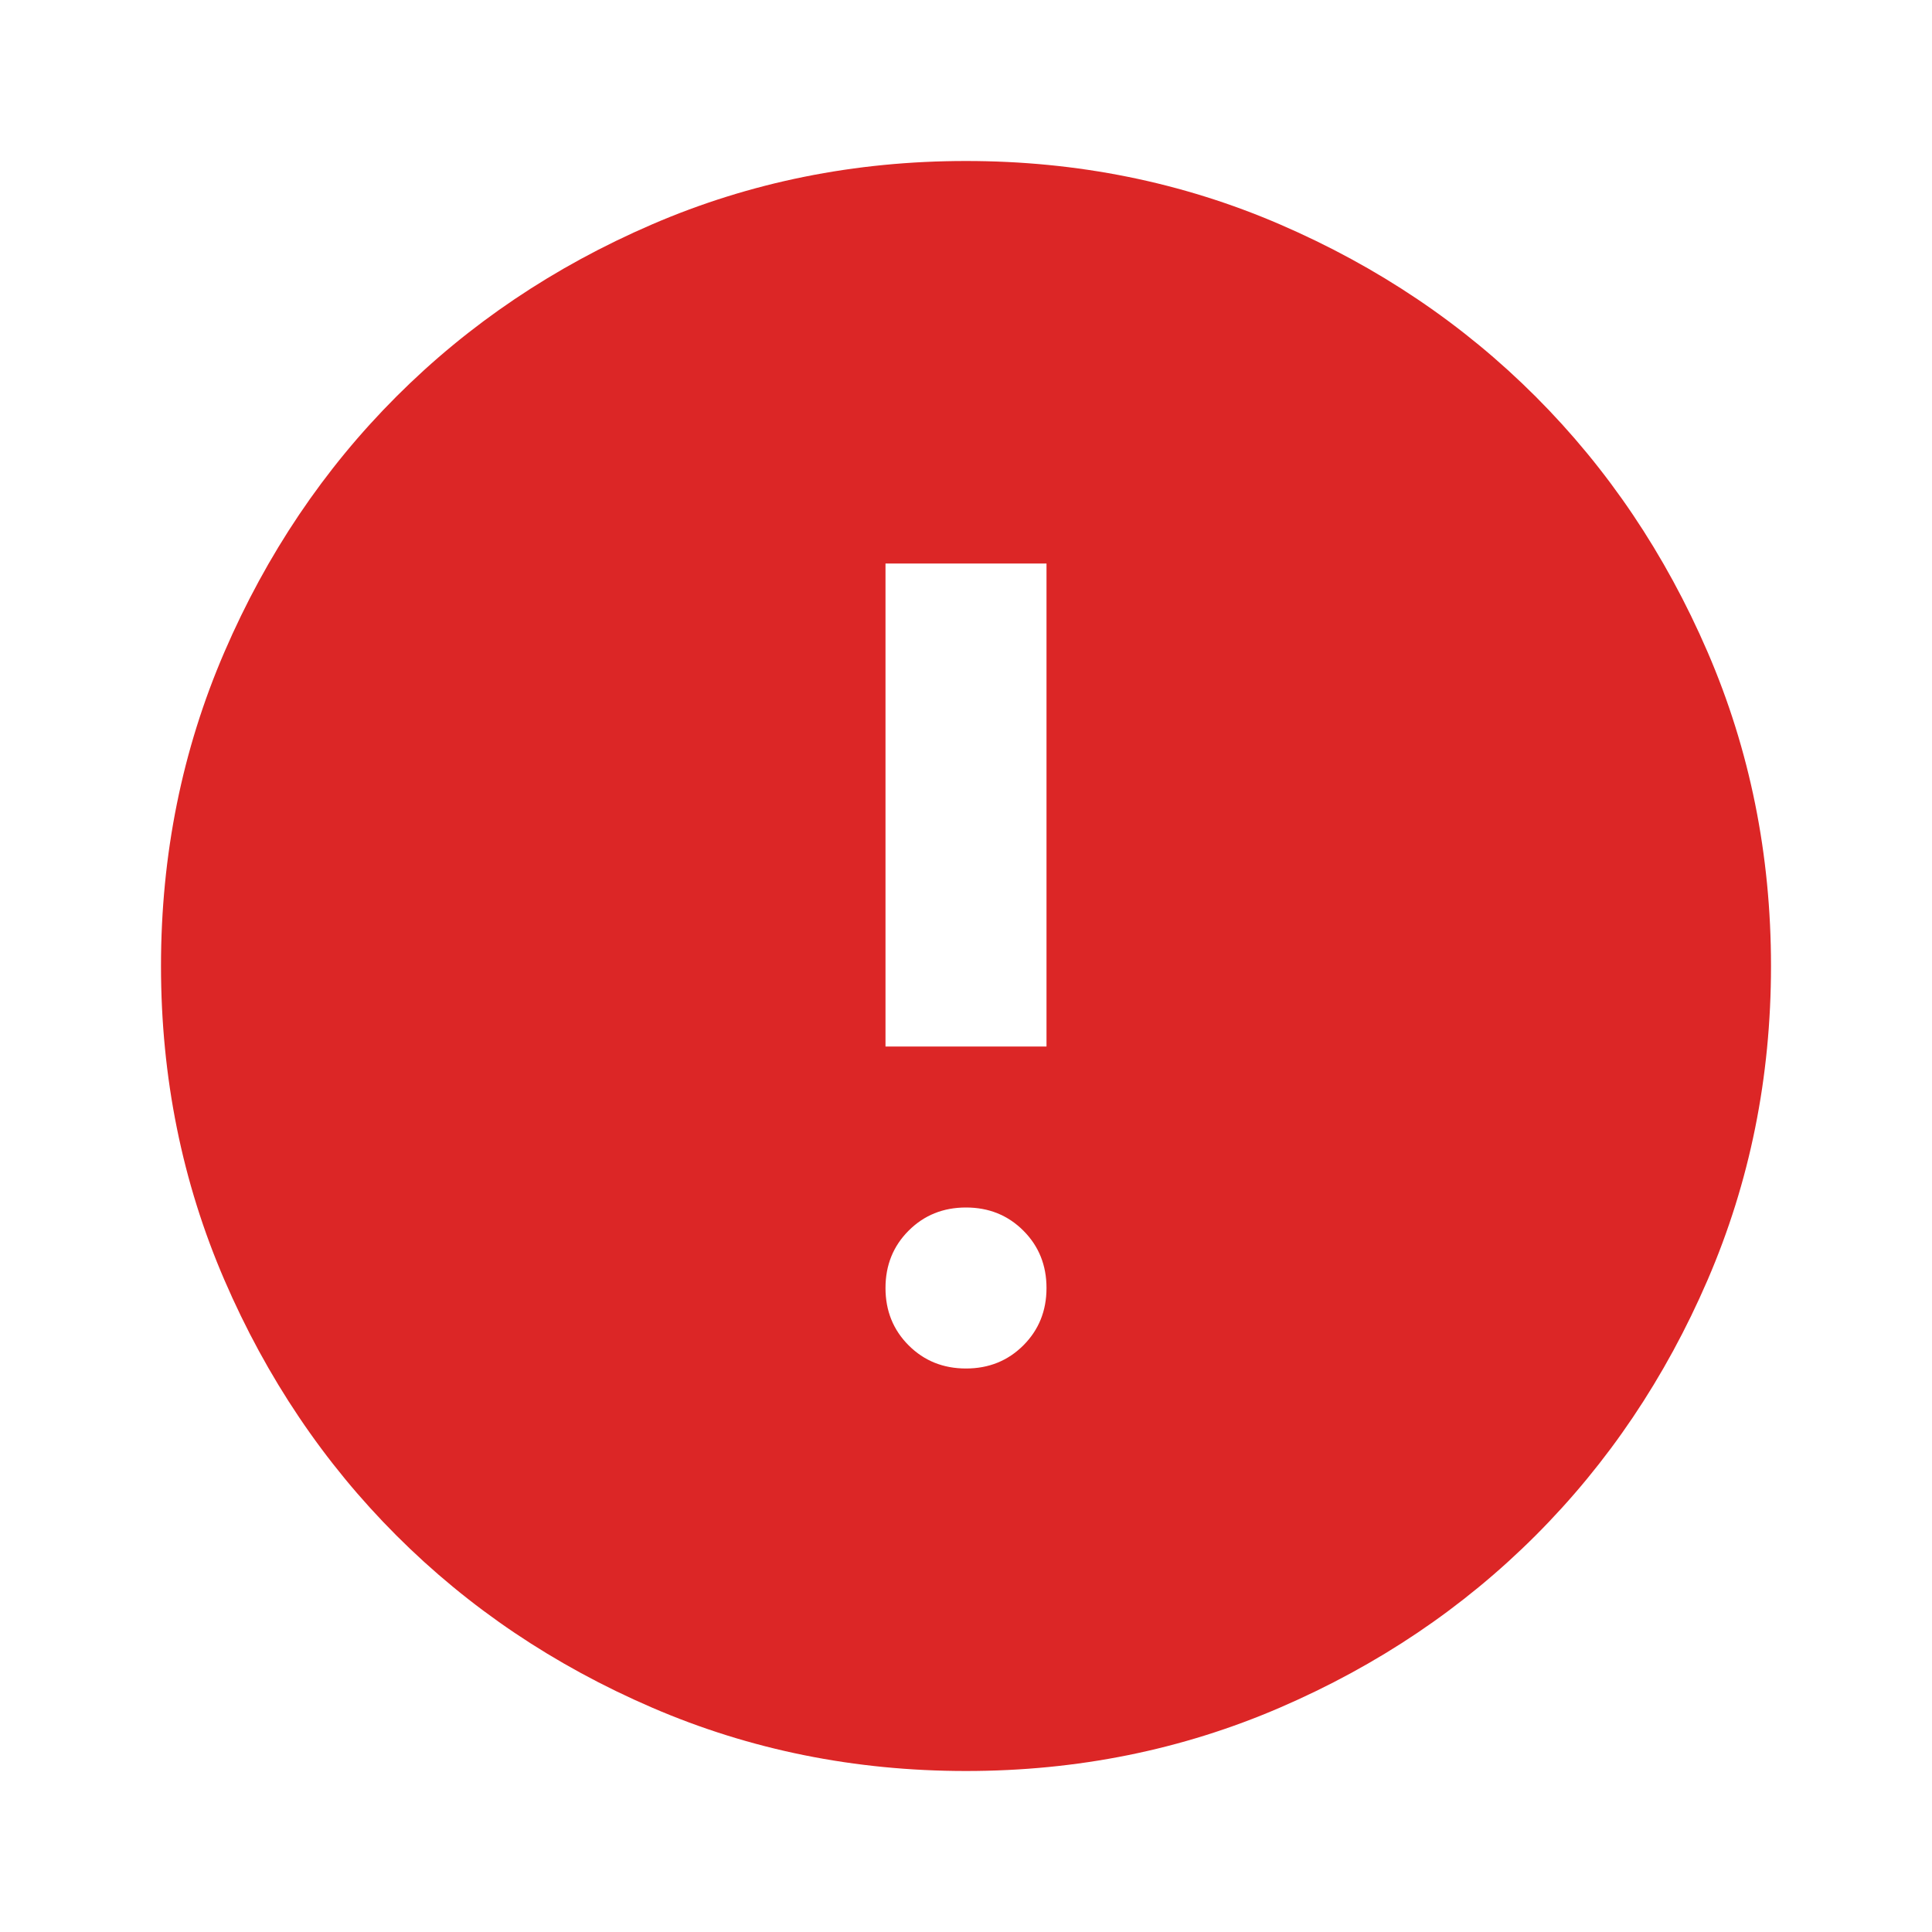
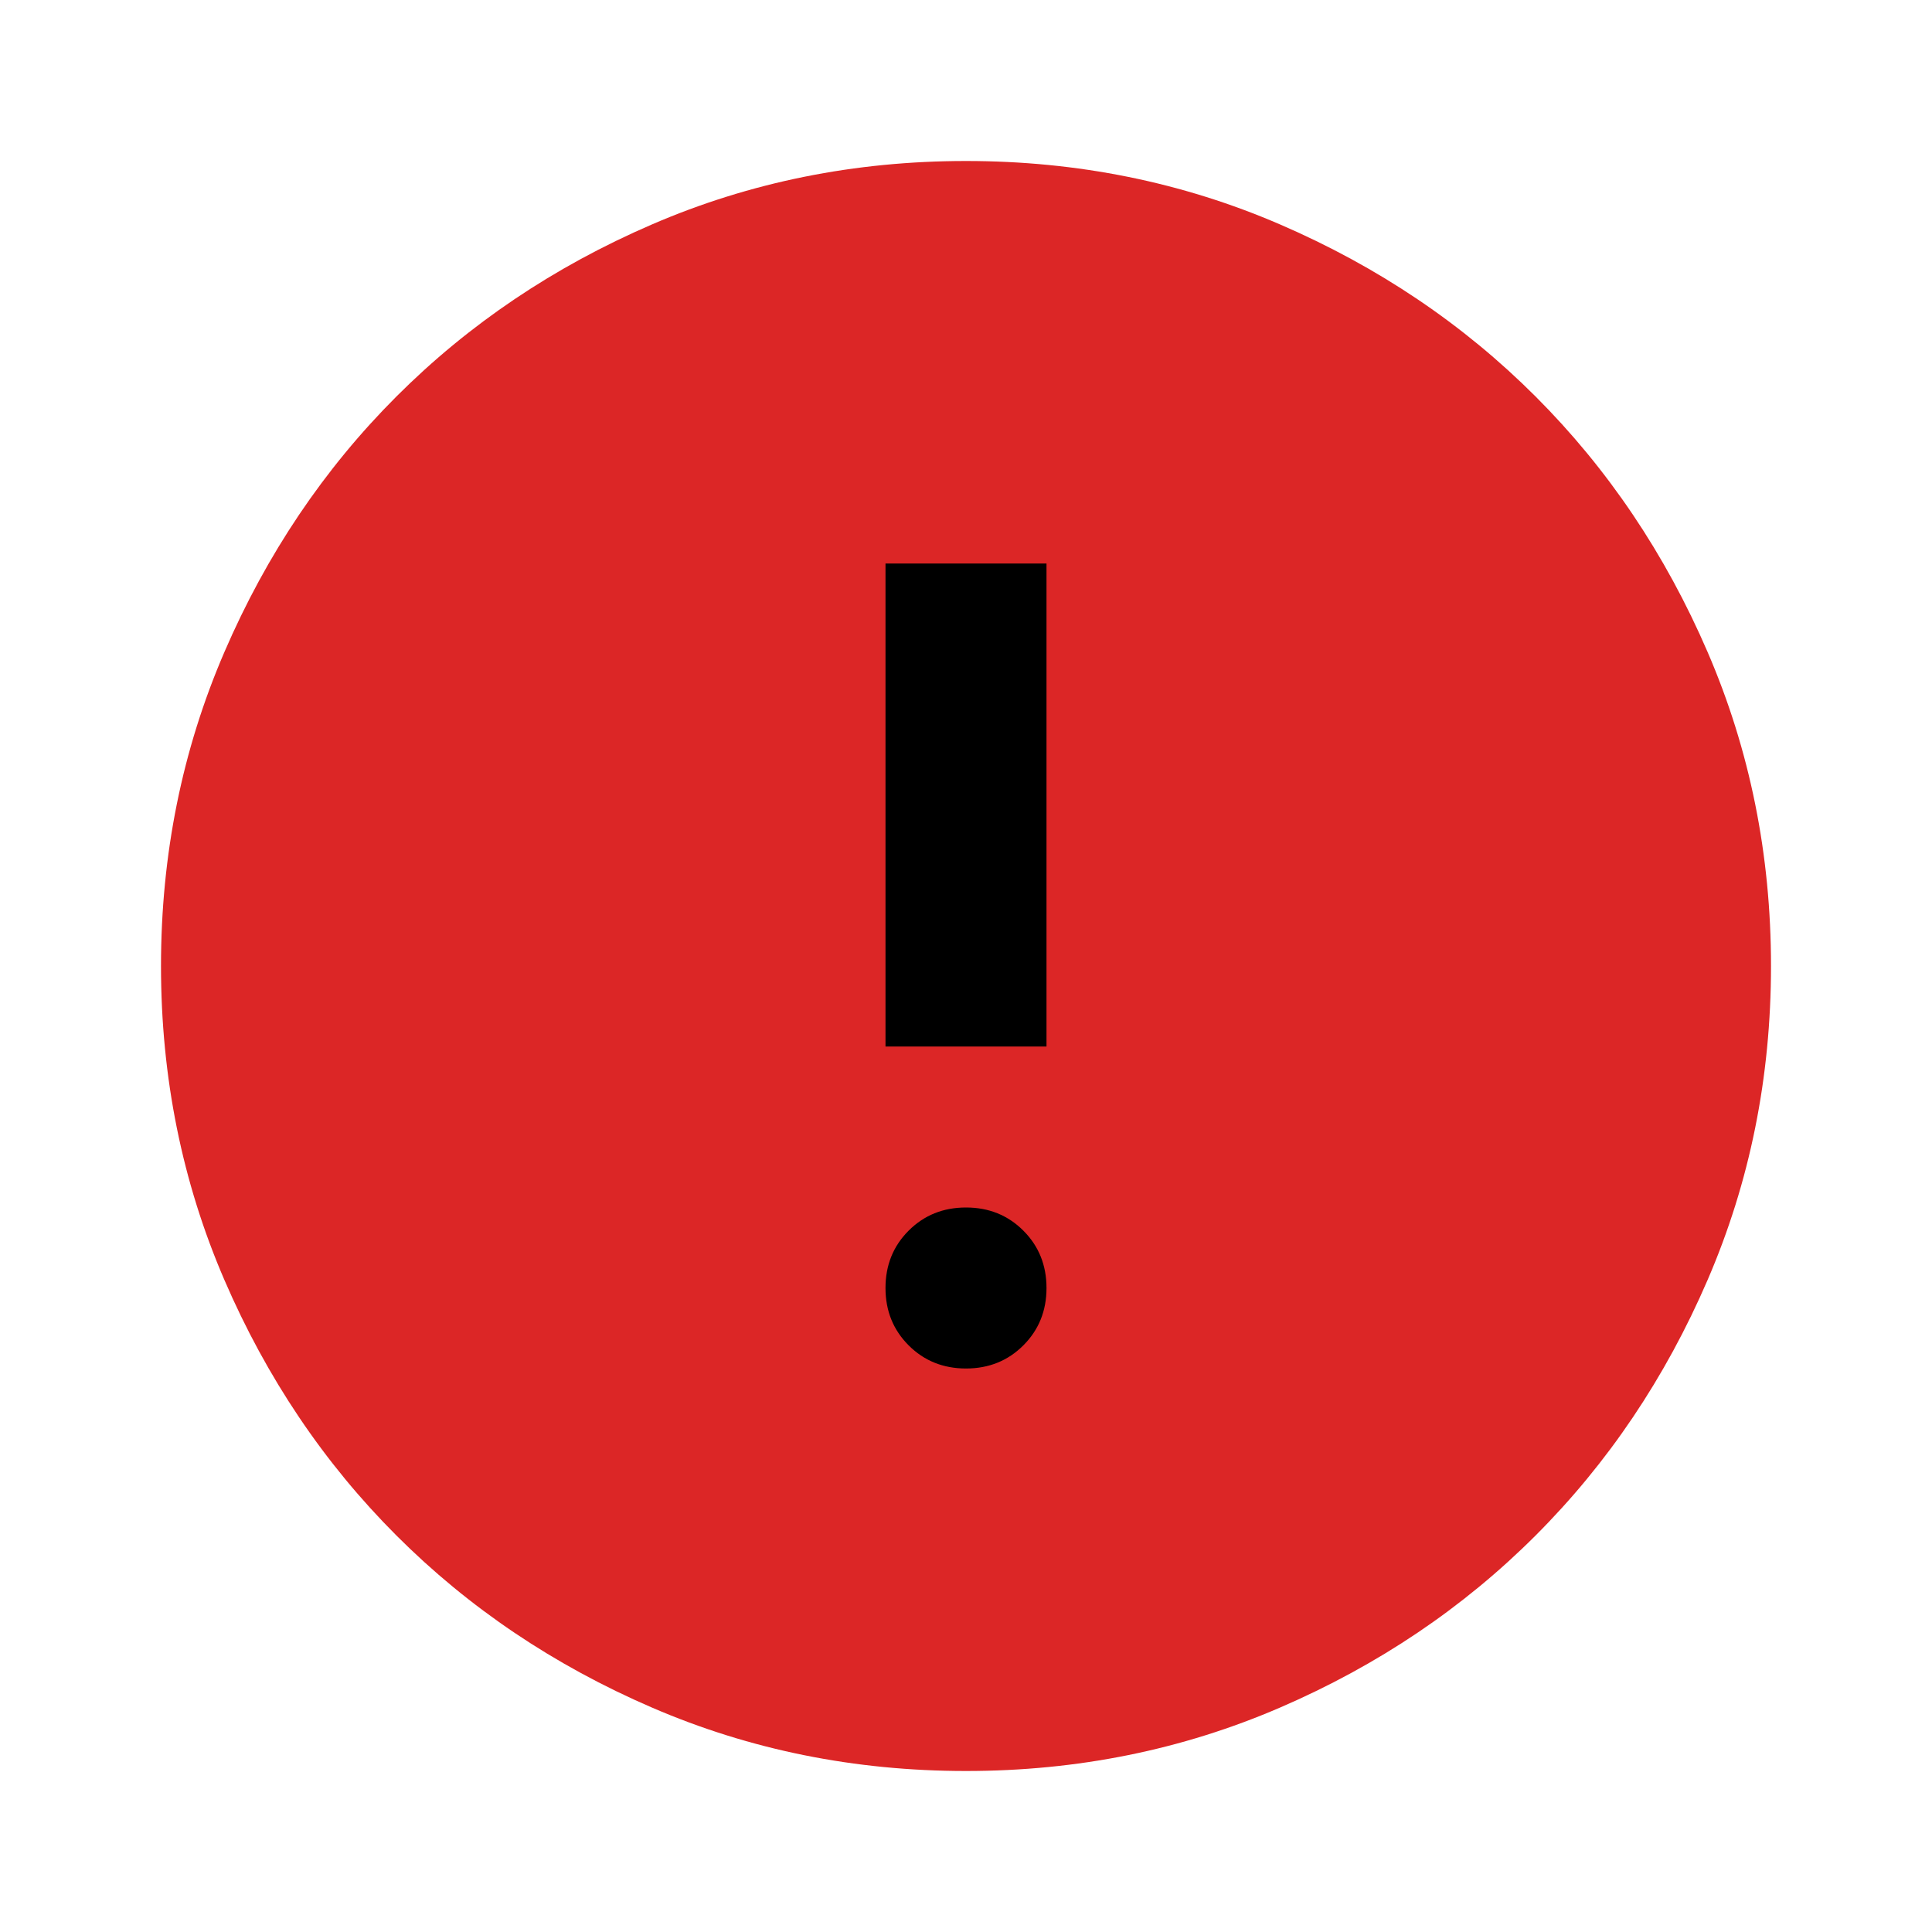
- <svg xmlns="http://www.w3.org/2000/svg" height="24" viewBox="0 -960 960 960" width="24" fill="#dc2626">
-   <path d="M480-280q17 0 28.5-11.5T520-320q0-17-11.5-28.5T480-360q-17 0-28.5 11.5T440-320q0 17 11.5 28.5T480-280Zm-40-160h80v-240h-80v240Zm40 360q-83 0-156-31.5T197-197q-54-54-85.5-127T80-480q0-83 31.5-156T197-763q54-54 127-85.5T480-880q83 0 156 31.5T763-763q54 54 85.5 127T880-480q0 83-31.5 156T763-197q-54 54-127 85.5T480-80Z" />
+ <svg xmlns="http://www.w3.org/2000/svg" height="24" viewBox="0 -960 960 960" width="24">
+   <circle cx="480" cy="-480" r="240" fill="#000" />
+   <path fill="#dc2626" d="M480-280q17 0 28.5-11.5T520-320q0-17-11.5-28.5T480-360q-17 0-28.5 11.5T440-320q0 17 11.5 28.5T480-280Zm-40-160h80v-240h-80v240Zm40 360q-83 0-156-31.5T197-197q-54-54-85.5-127T80-480q0-83 31.5-156T197-763q54-54 127-85.5T480-880q83 0 156 31.5T763-763q54 54 85.5 127T880-480q0 83-31.5 156T763-197q-54 54-127 85.5T480-80Z" />
</svg>
